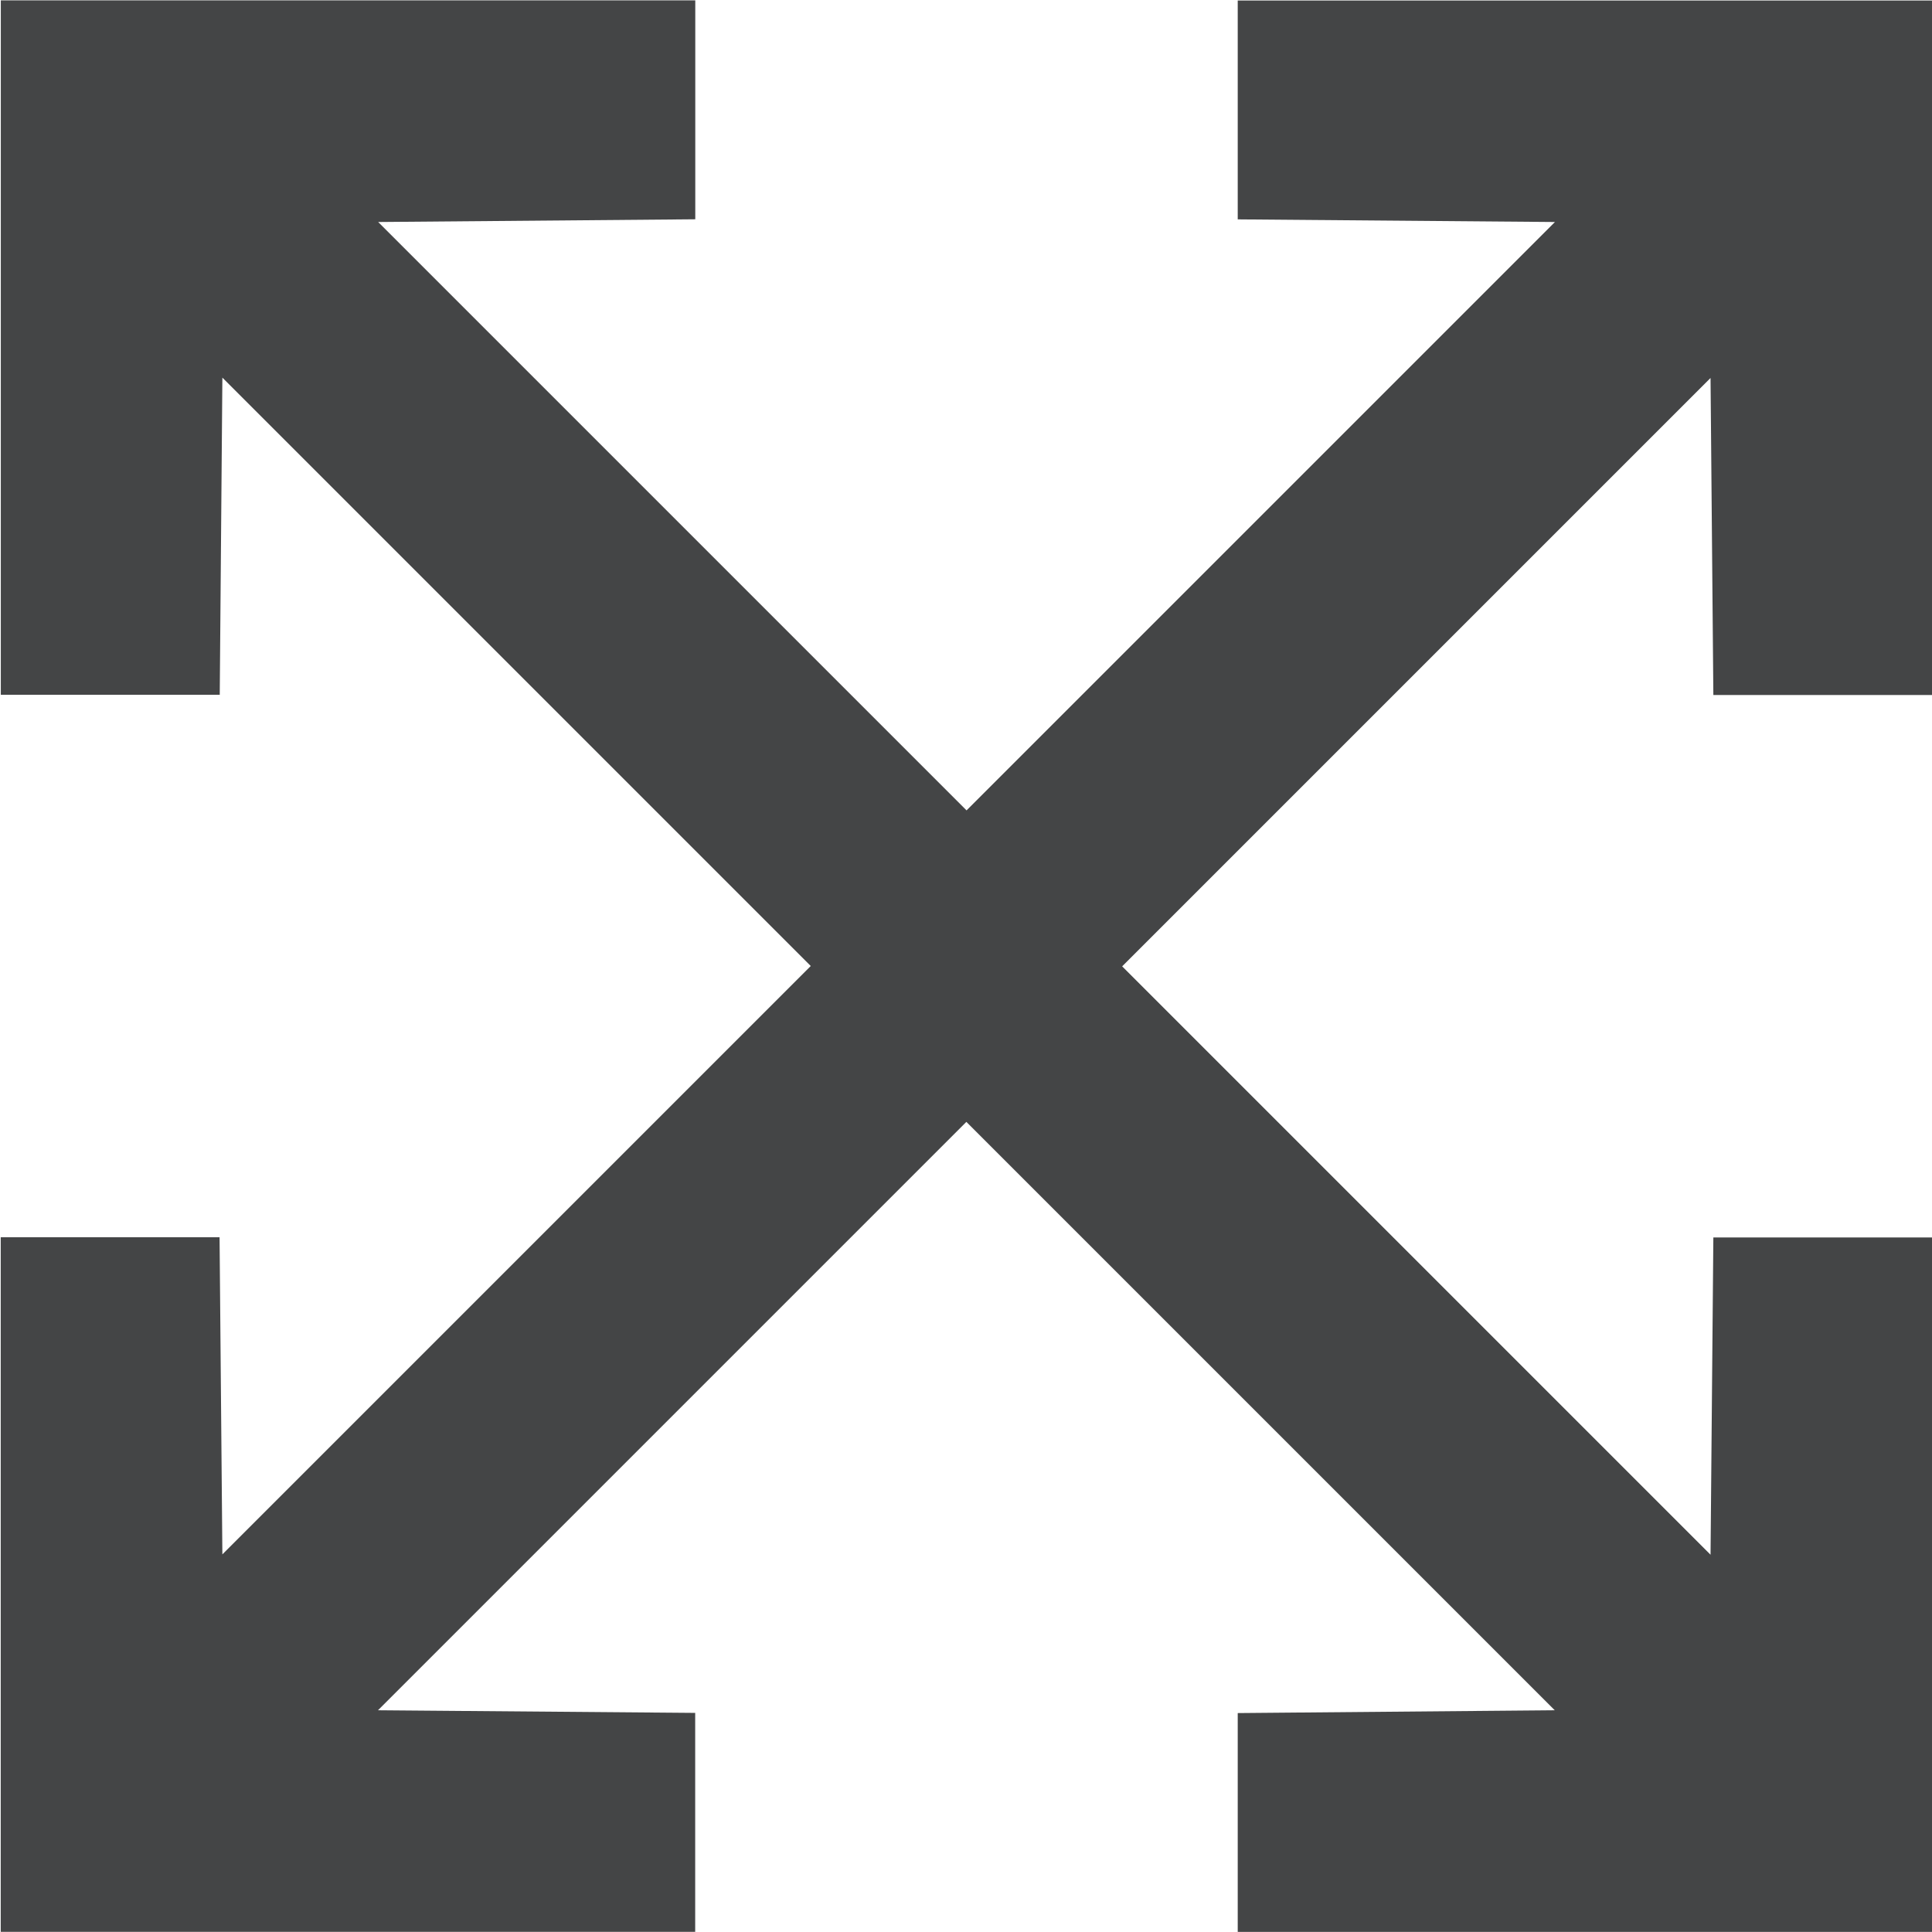
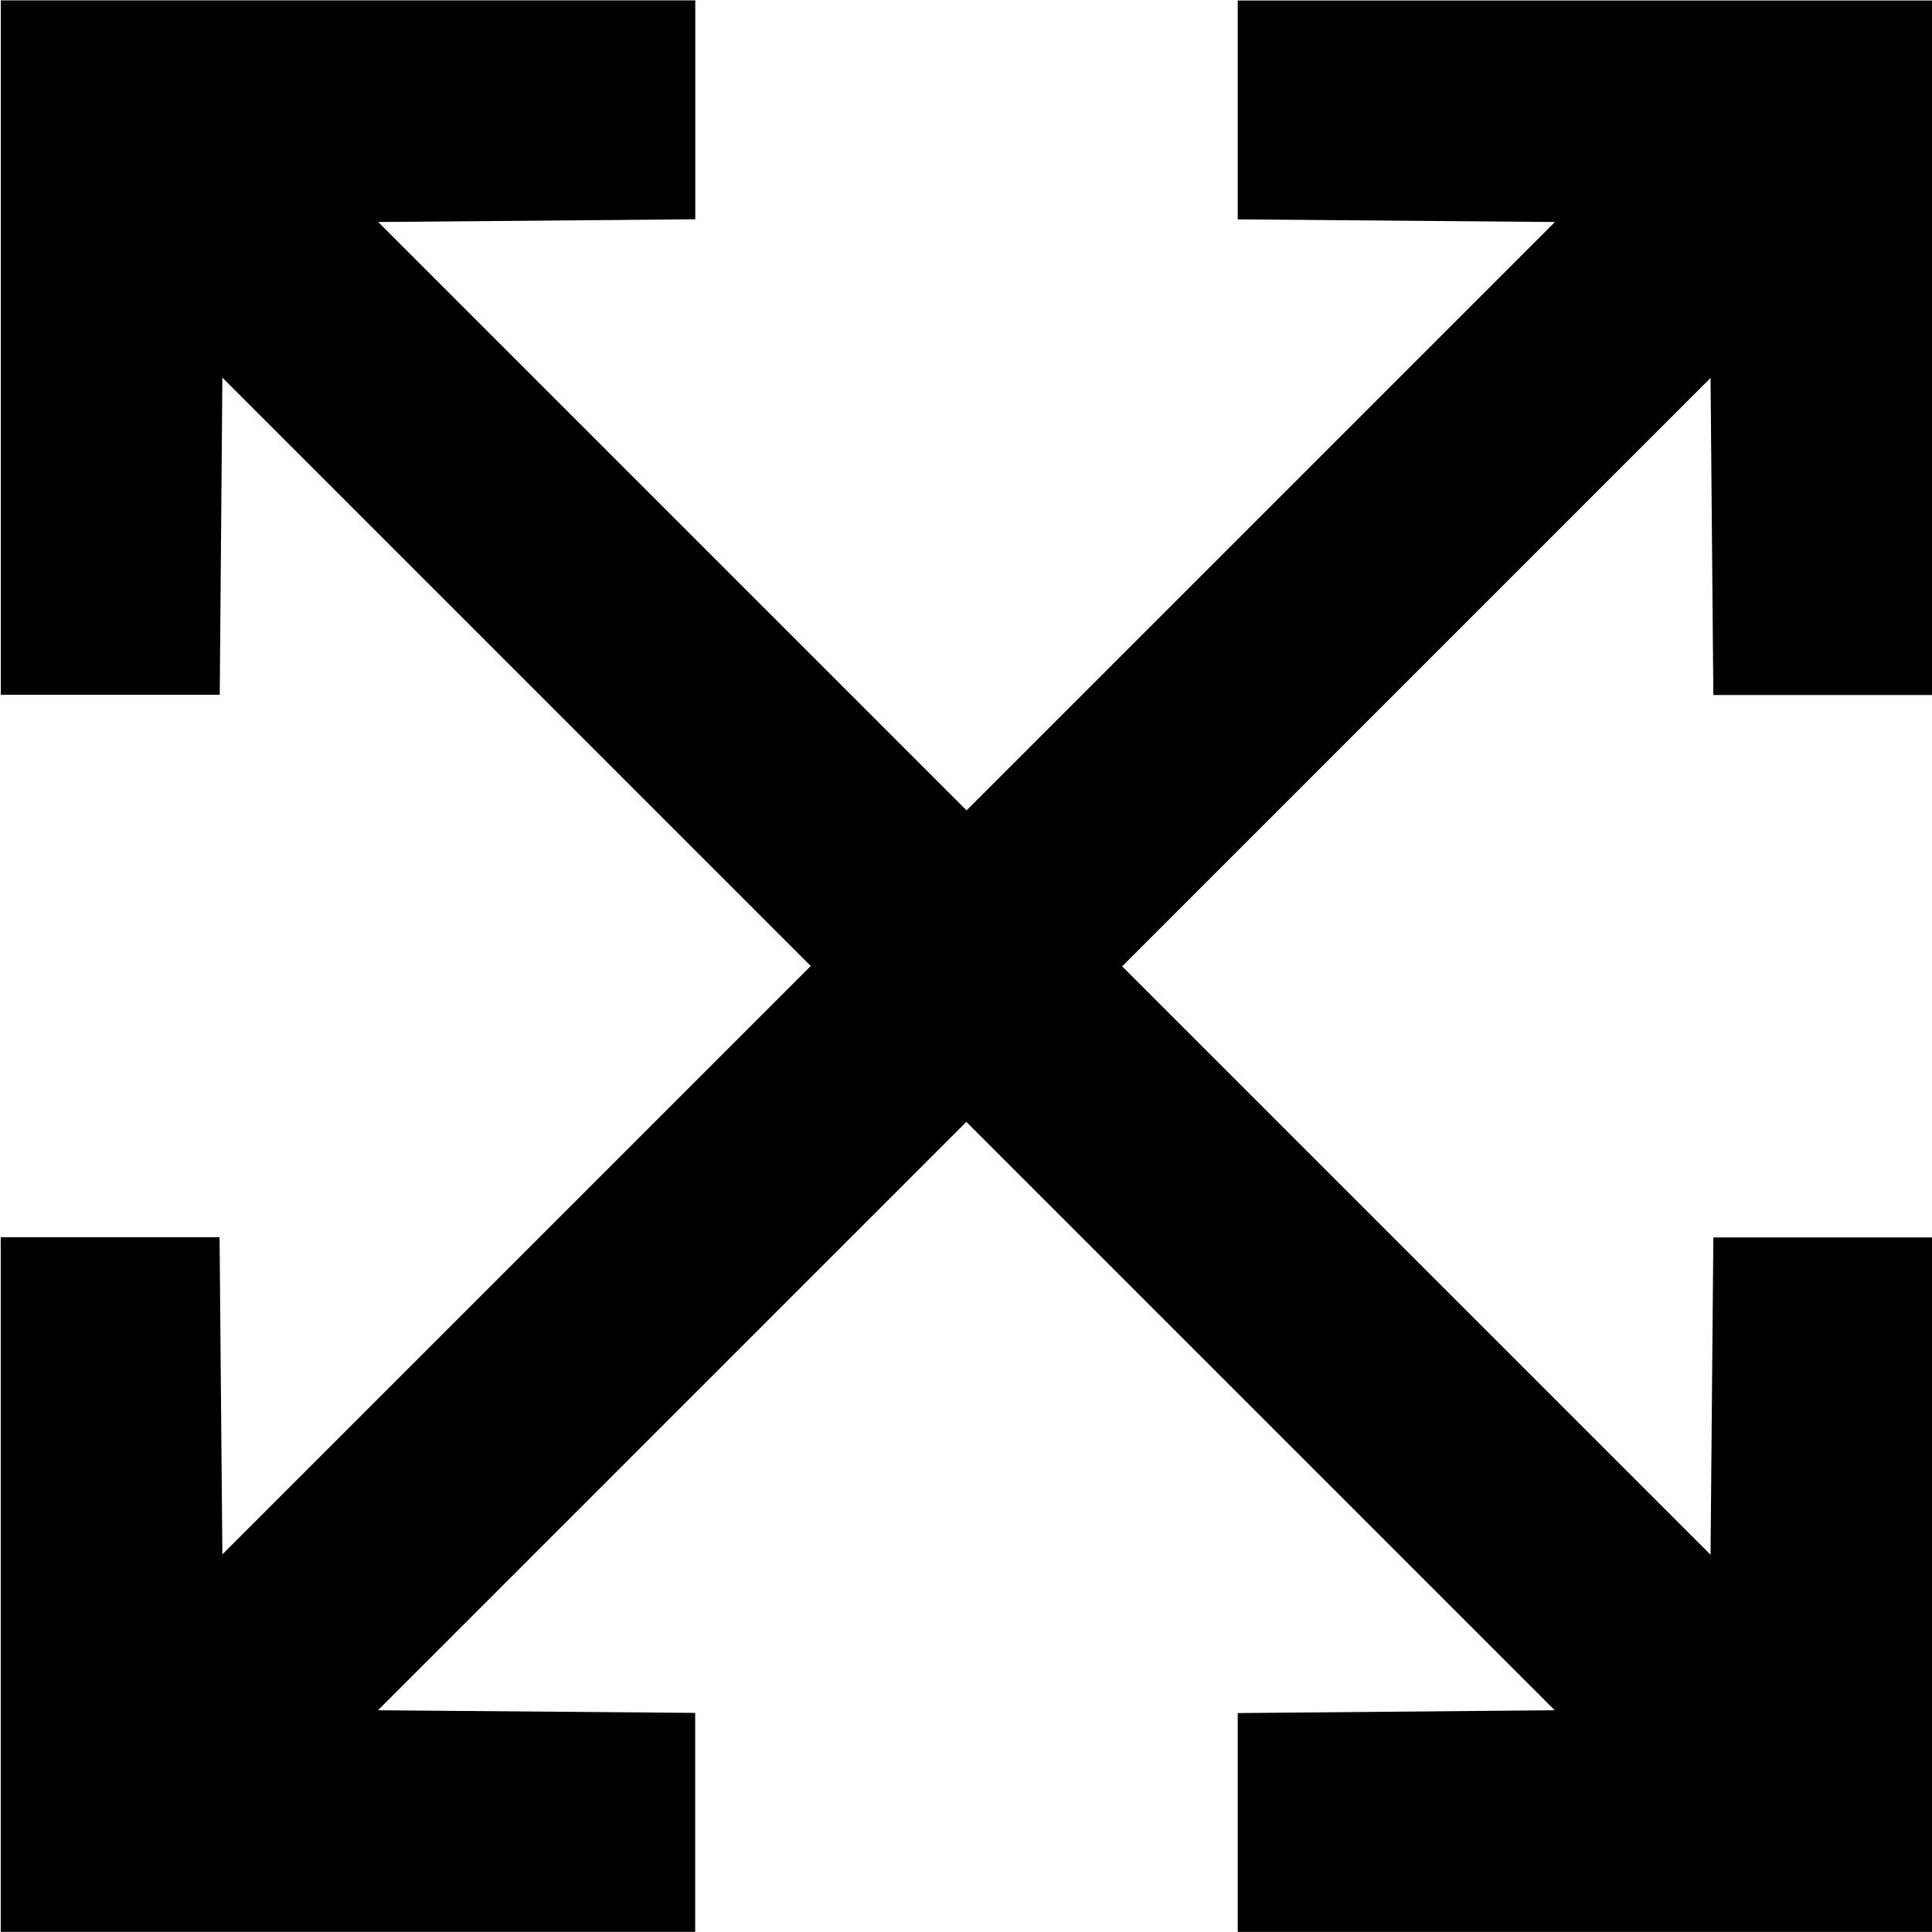
<svg xmlns="http://www.w3.org/2000/svg" width="22" height="22" viewBox="0 0 22 22">
  <defs>
-     <style>.a{fill:#444546;}</style>
+     
  </defs>
  <path class="a" d="M4991.862-1102.566l-6.7-6.7,6.7-6.7.032,3.61h2.492v-7.908h-7.908v2.492l3.612.03-6.7,6.7-6.7-6.7,3.611-.031v-2.493h-7.908v7.908h2.493l.03-3.612,6.7,6.7-6.7,6.7-.032-3.611h-2.492v7.909h7.908v-2.493l-3.612-.03,6.7-6.7,6.7,6.7-3.61.032v2.492h7.908v-7.908h-2.492Z" transform="translate(-4972.384 1120.27)" />
</svg>
